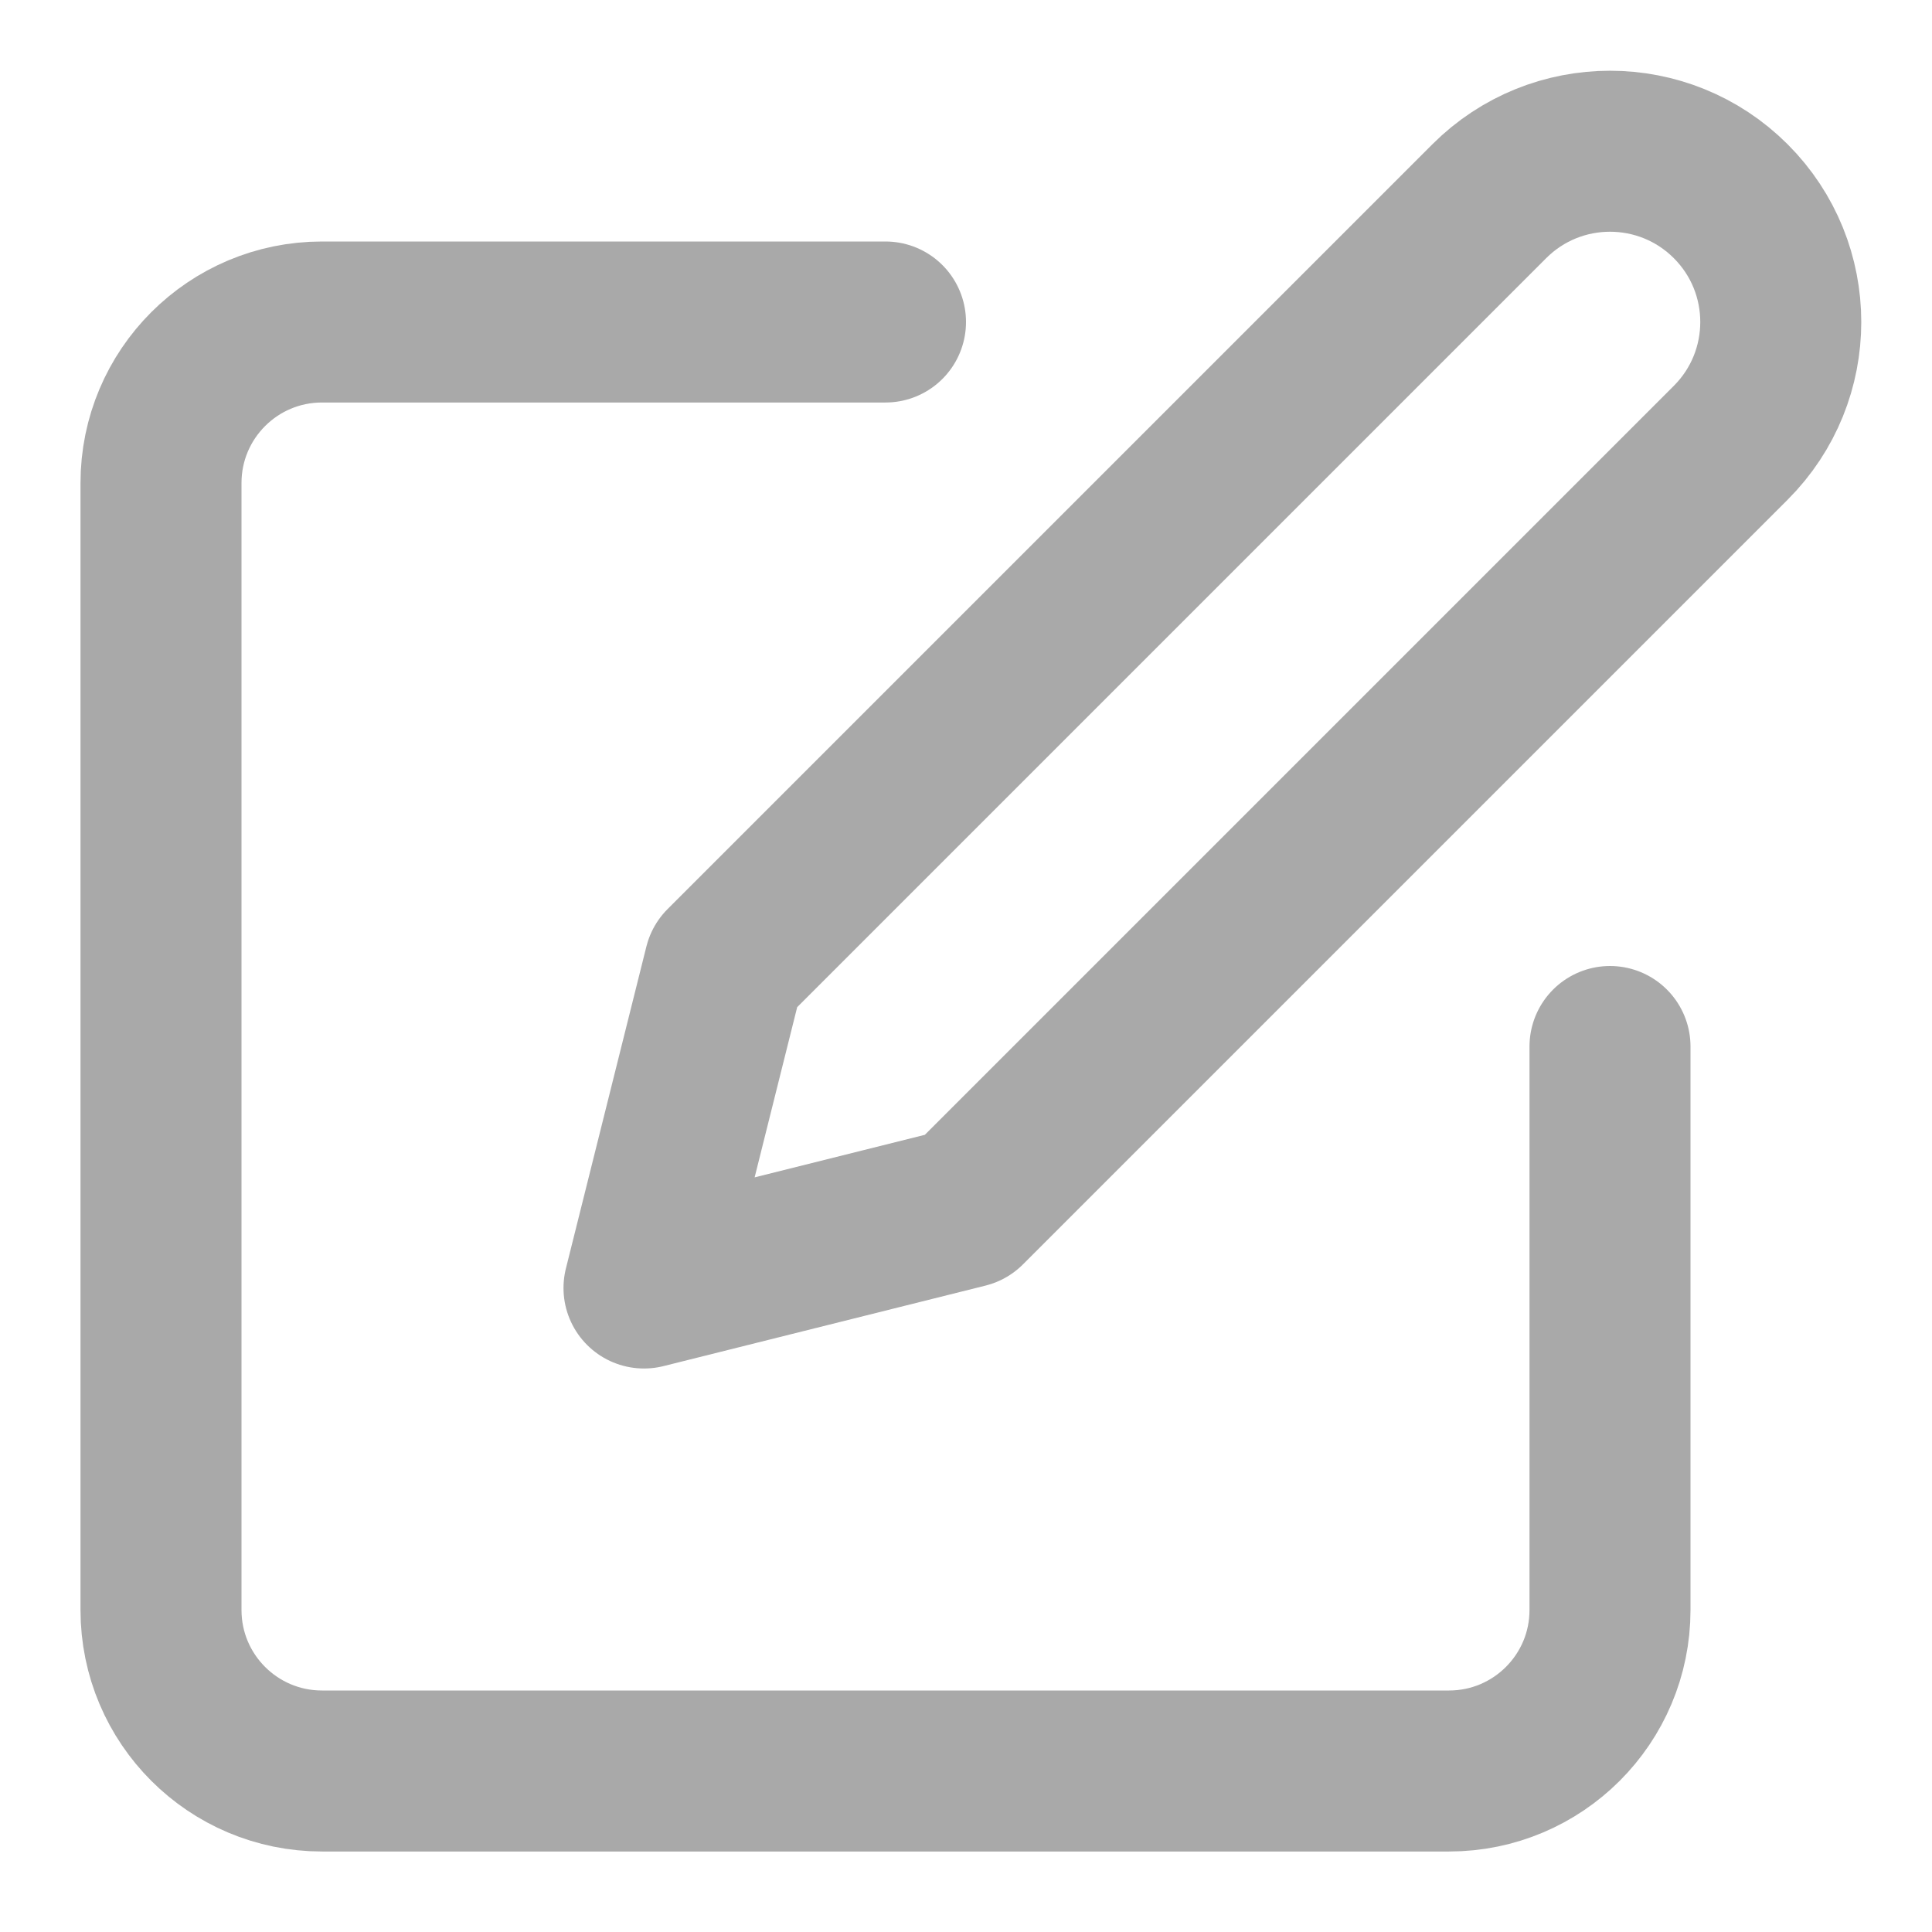
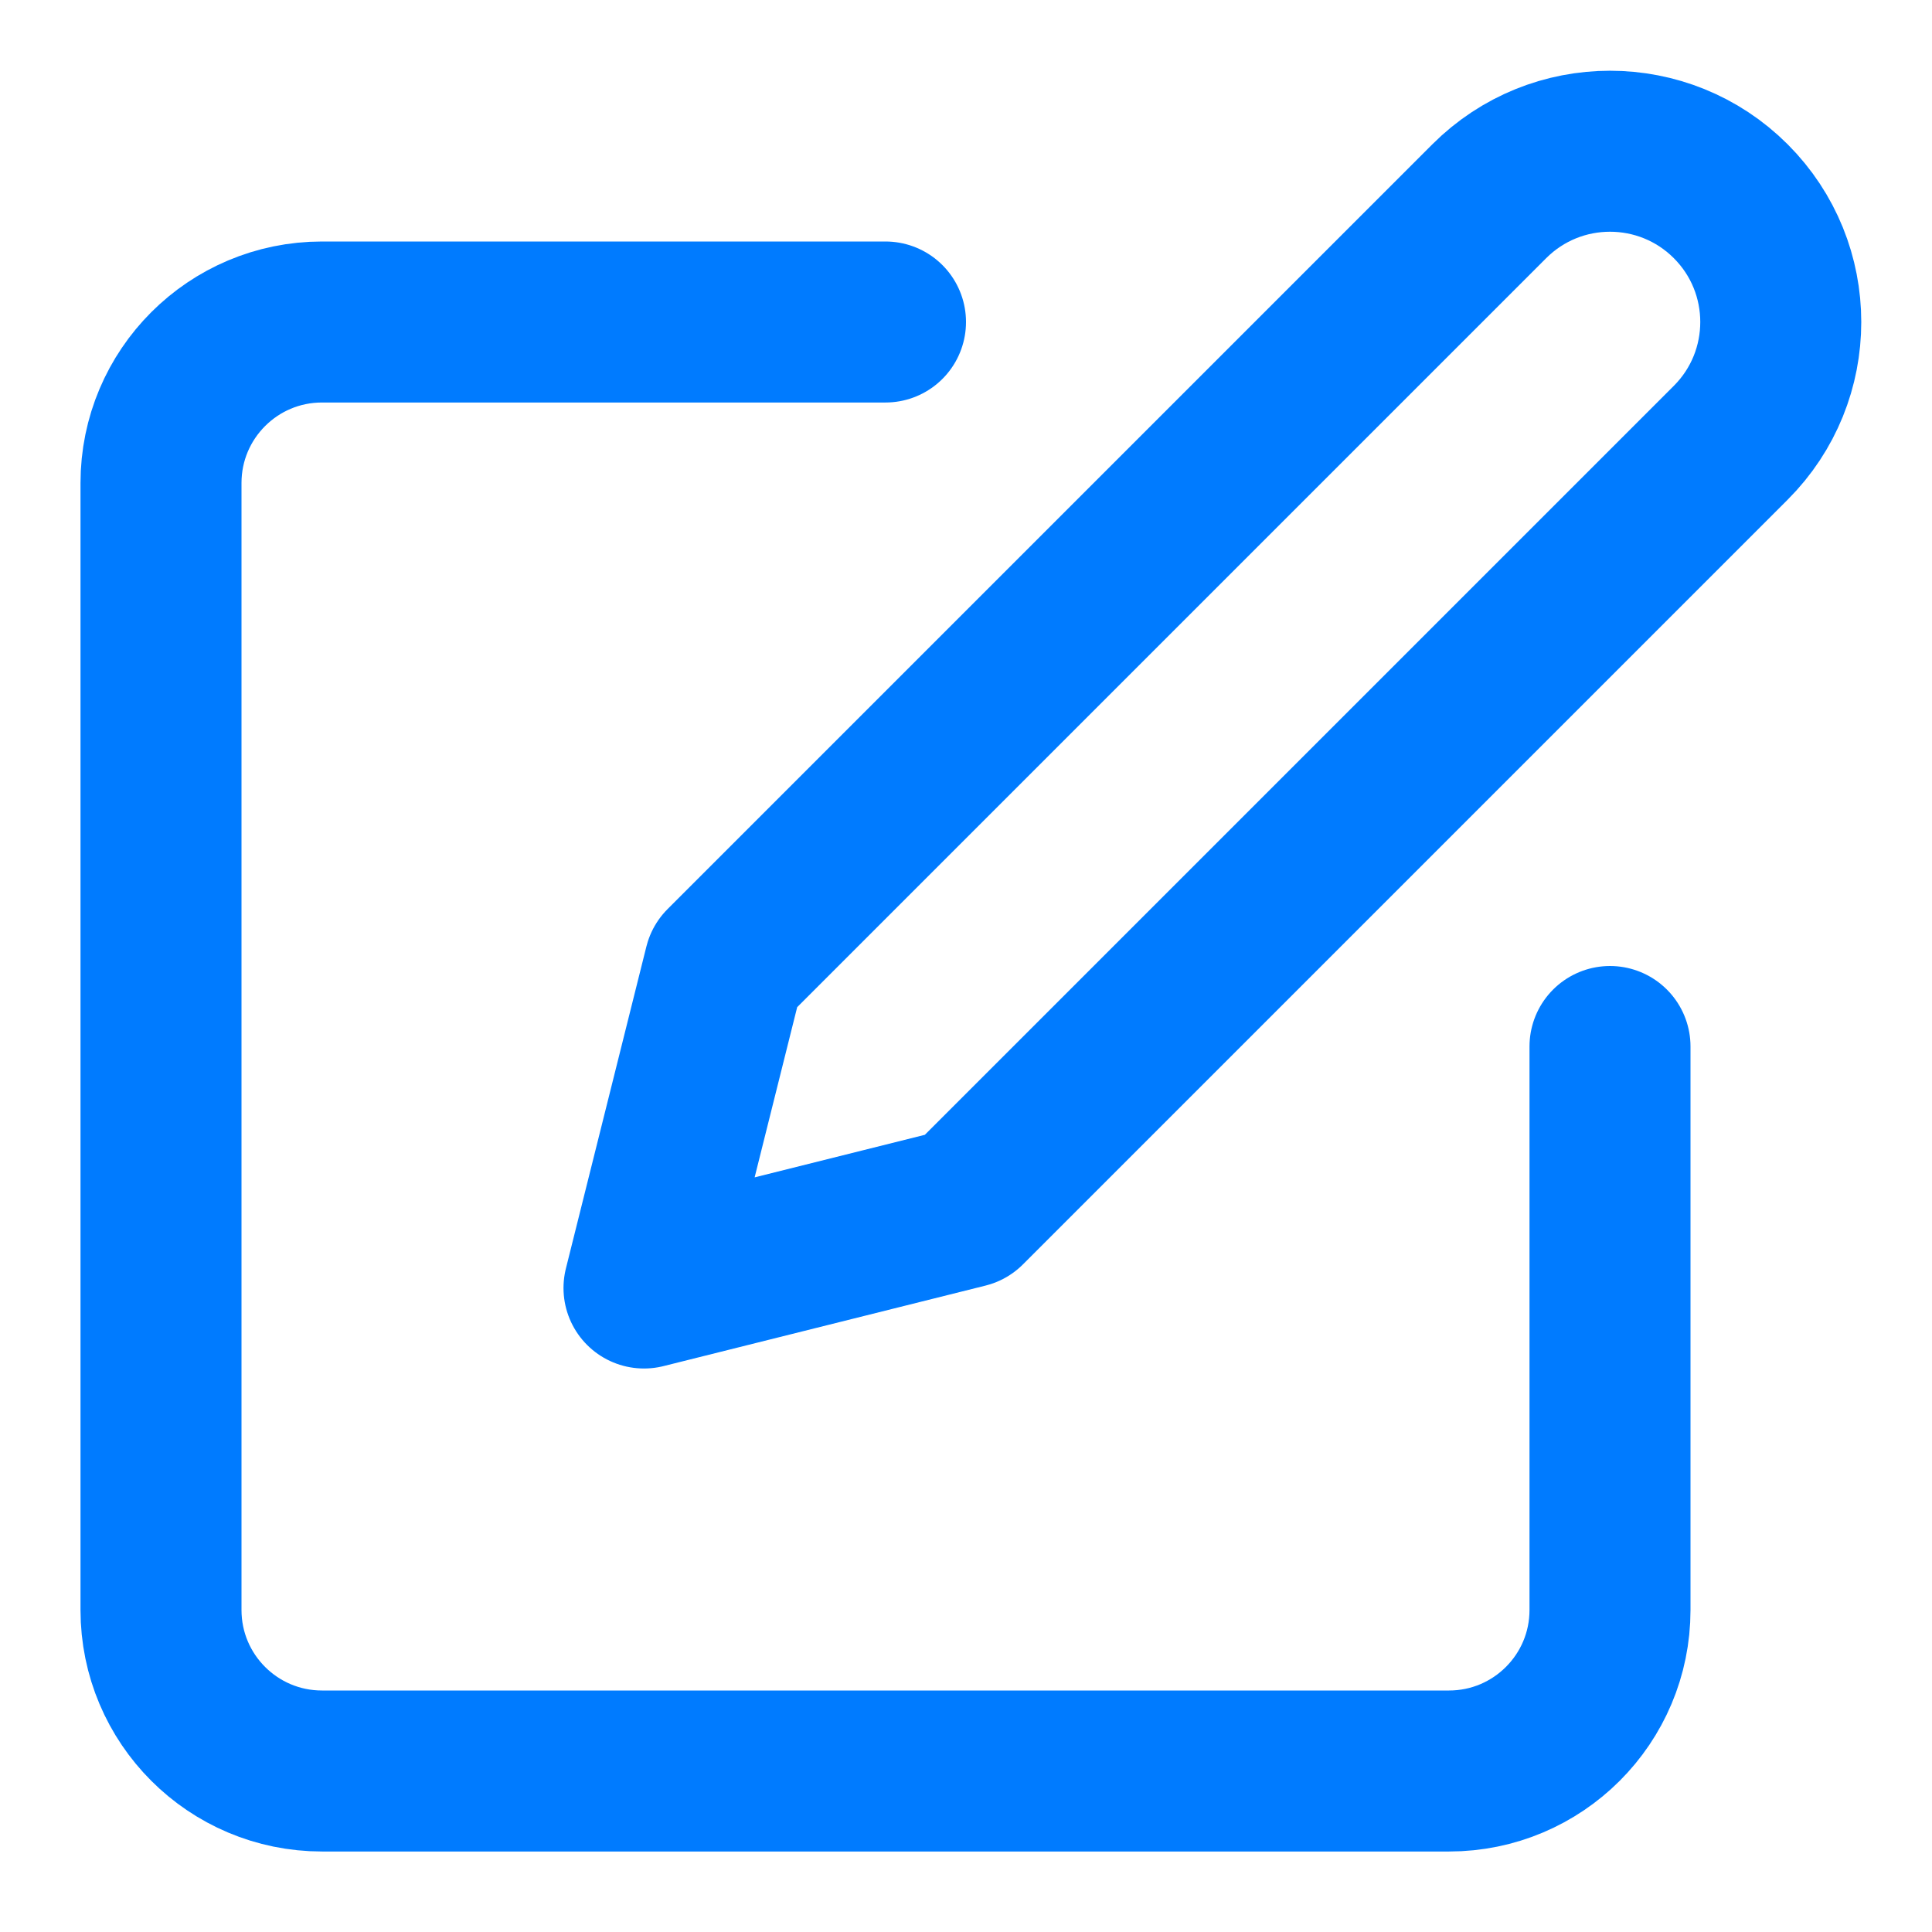
- <svg xmlns="http://www.w3.org/2000/svg" width="24" height="24" viewBox="0 0 24 24" fill="none" stroke="#A9A9A9" stroke-width="2" stroke-linecap="round" stroke-linejoin="round" class="feather feather-edit">
+ <svg xmlns="http://www.w3.org/2000/svg" width="24" height="24" viewBox="0 0 24 24" fill="none" stroke="#007BFF" stroke-width="2" stroke-linecap="round" stroke-linejoin="round" class="feather feather-edit">
  <path d="M11 4H4a2 2 0 0 0-2 2v14a2 2 0 0 0 2 2h14a2 2 0 0 0 2-2v-7" />
  <path d="M18.5 2.5a2.121 2.121 0 0 1 3 3L12 15l-4 1 1-4 9.5-9.5z" />
</svg>
